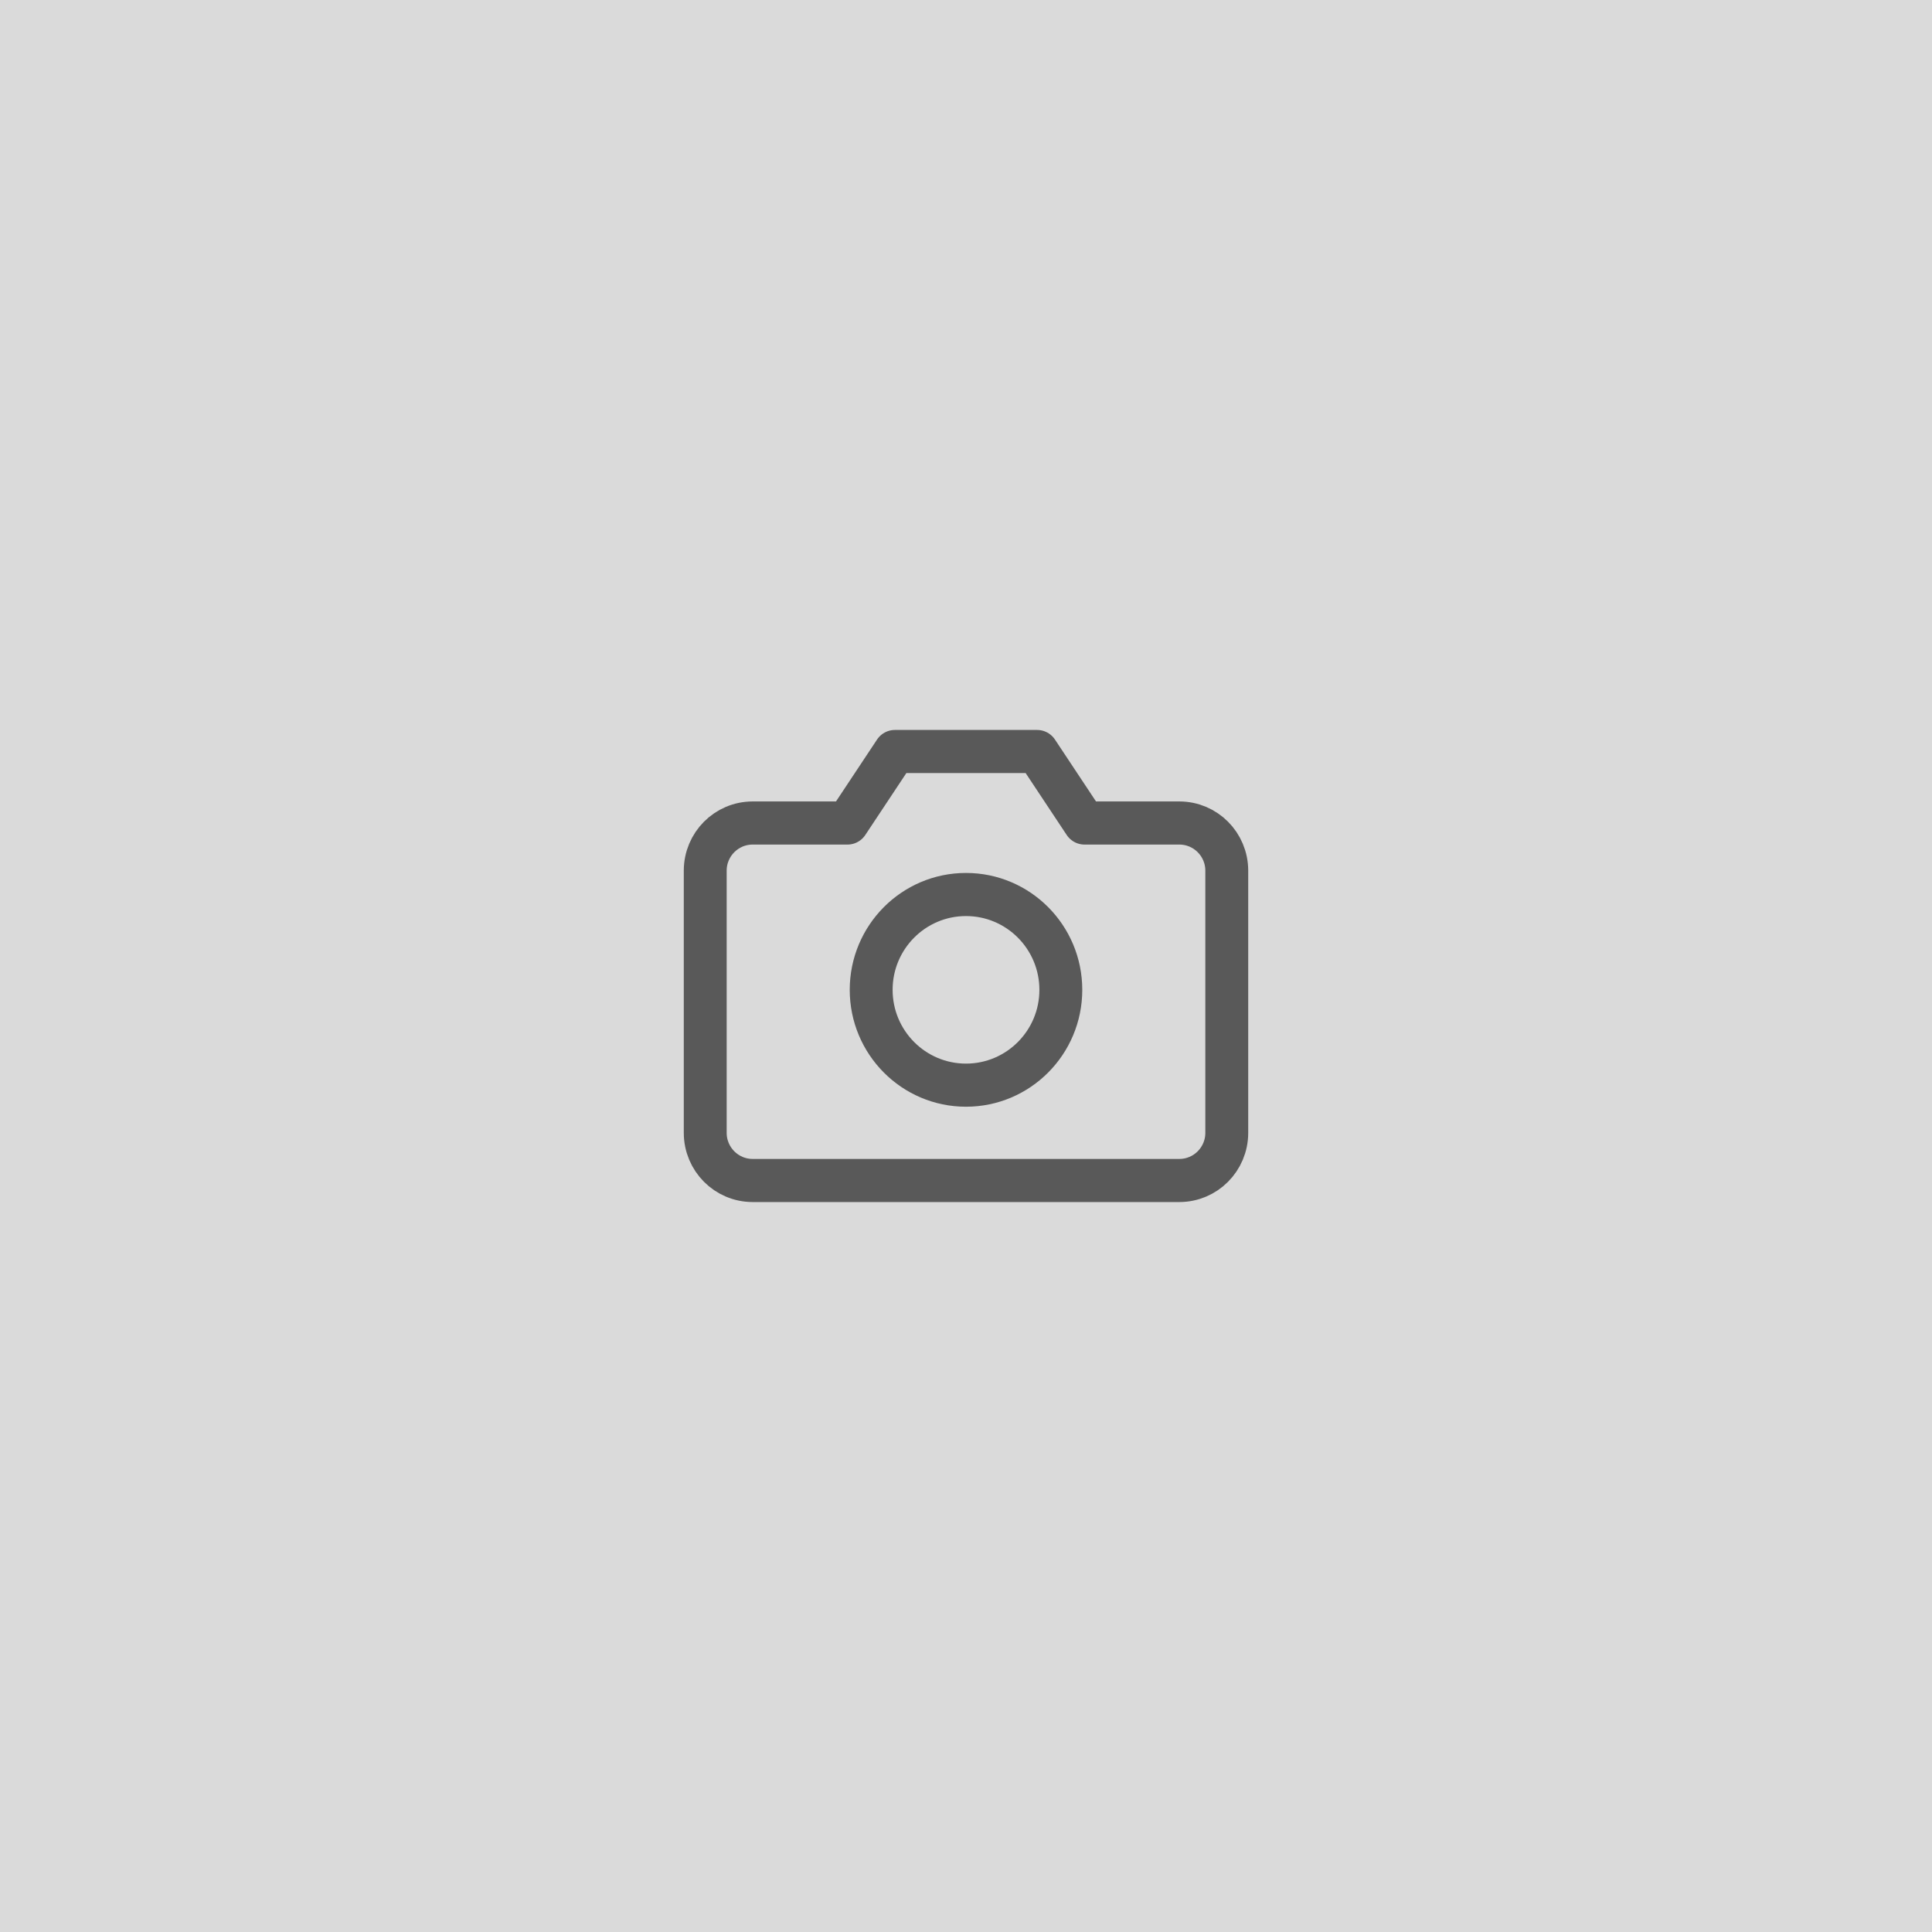
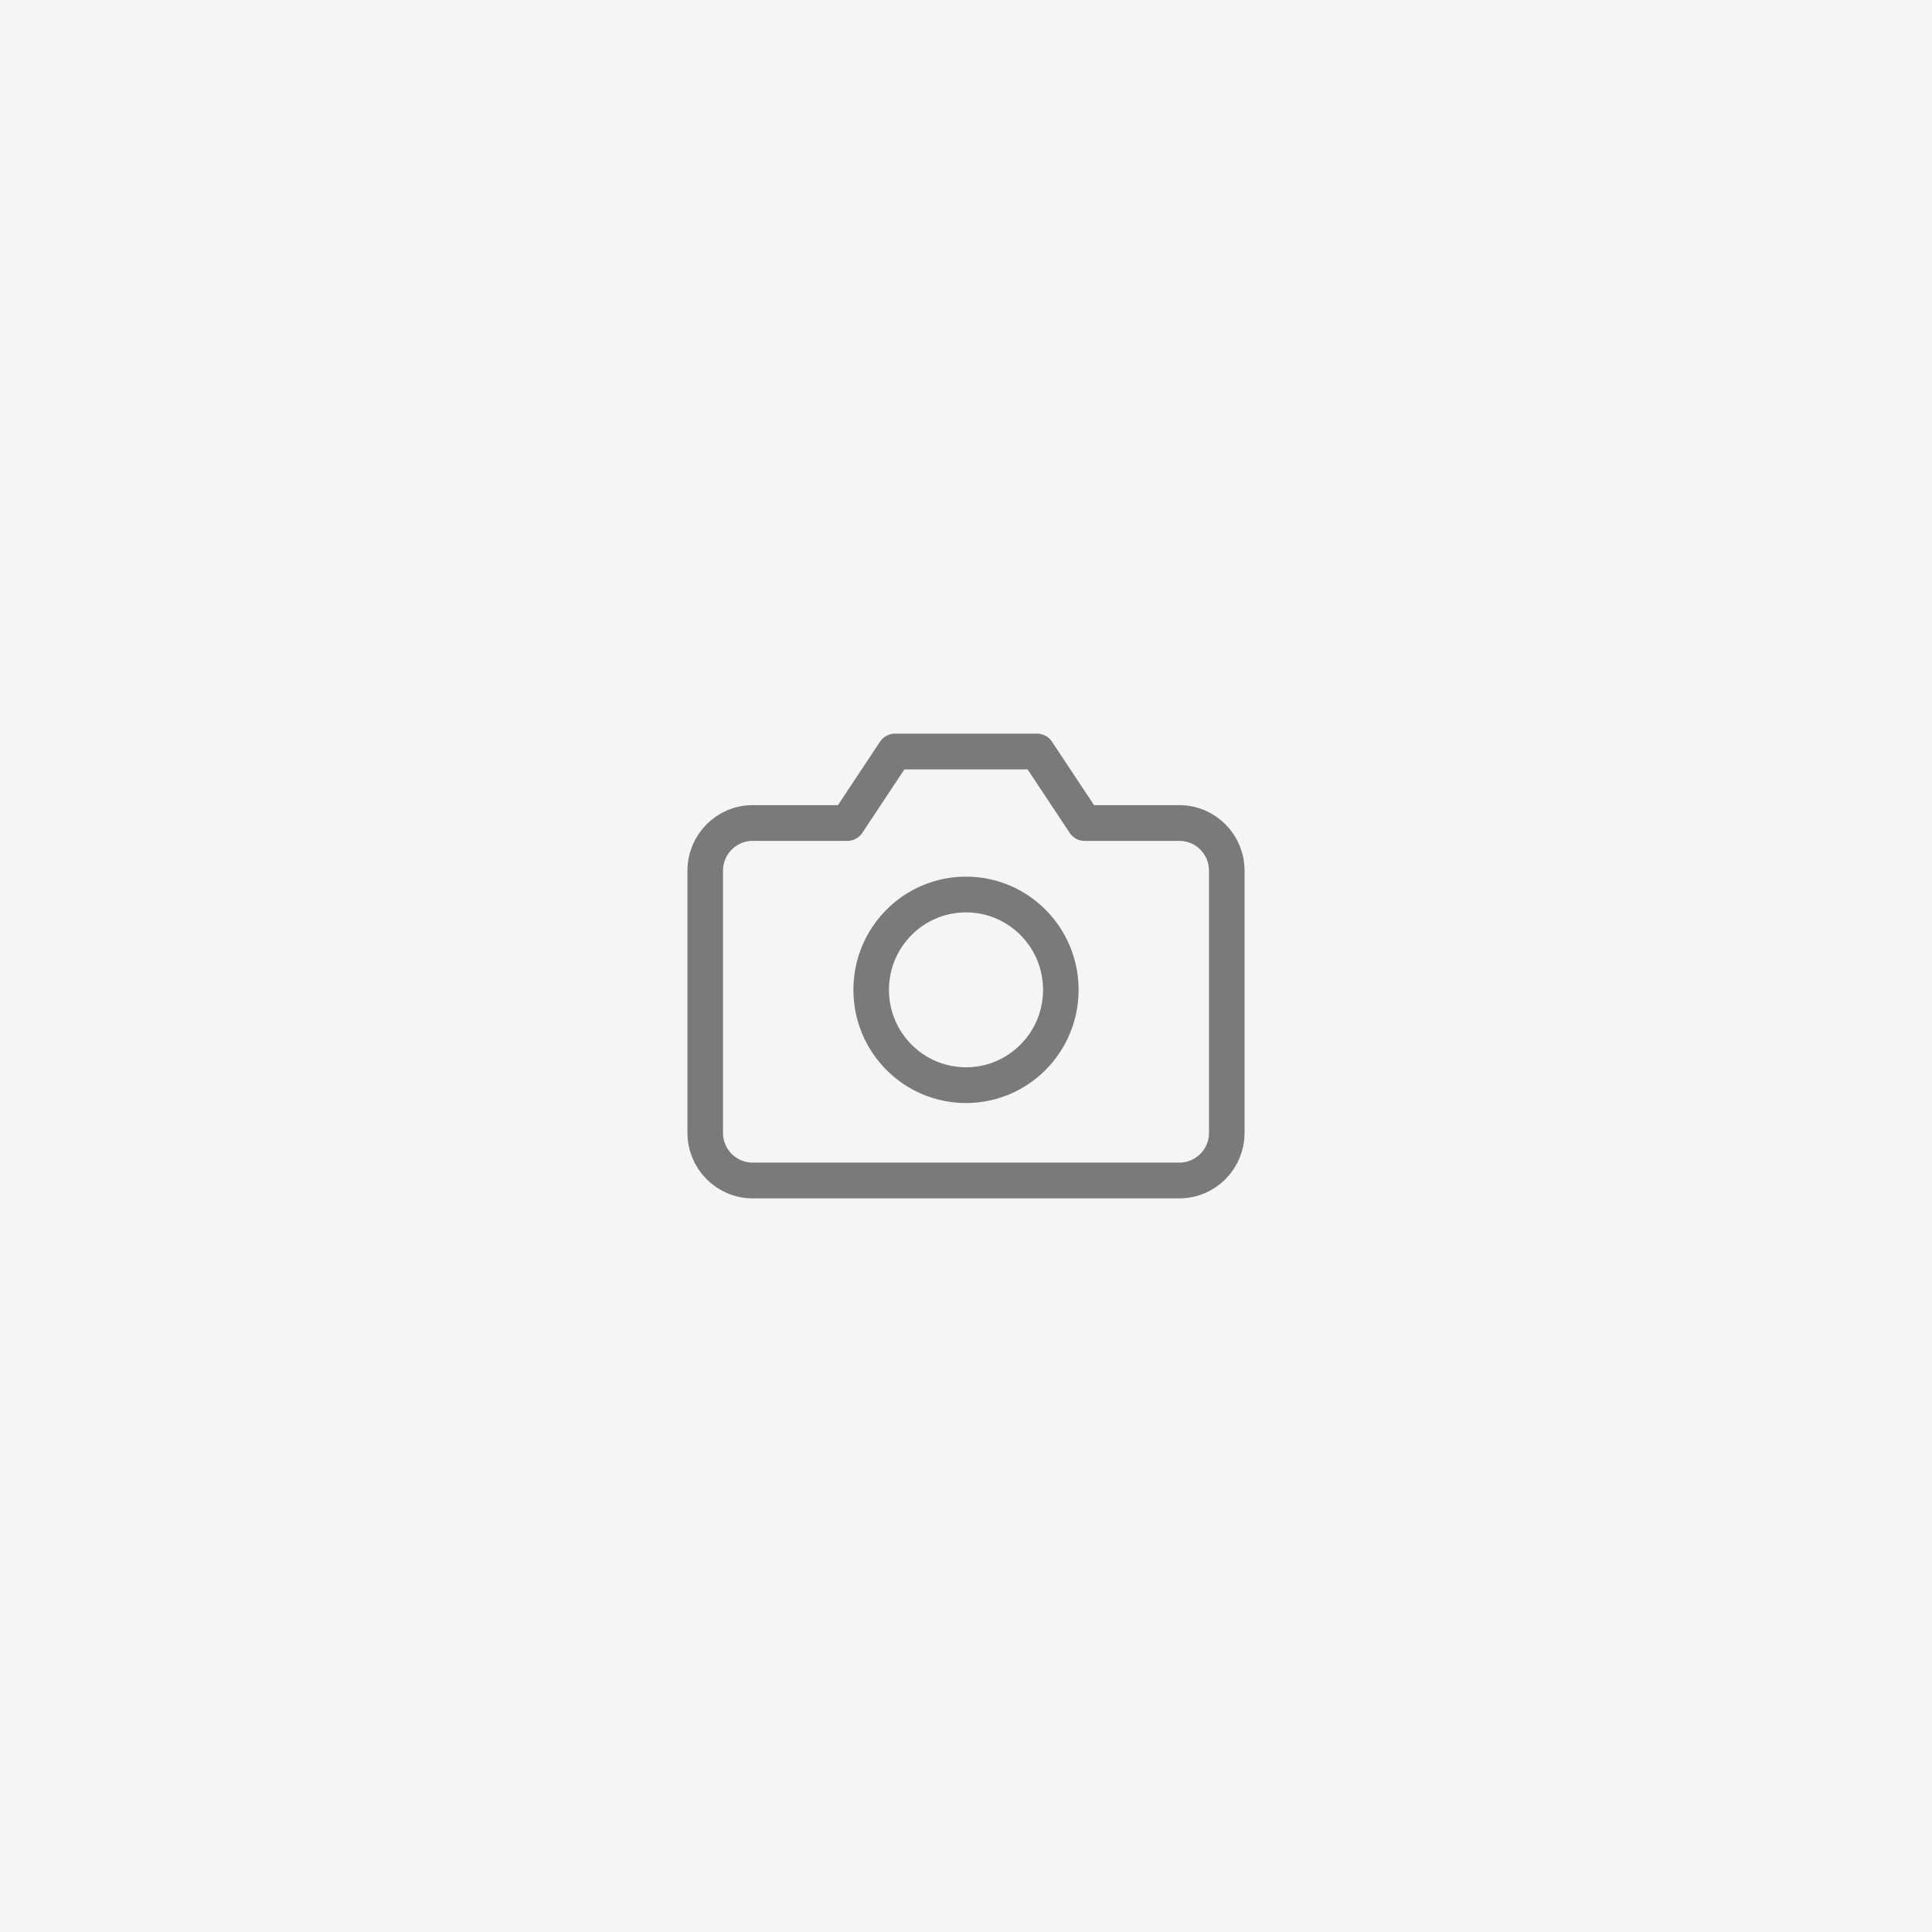
<svg xmlns="http://www.w3.org/2000/svg" width="1000" height="1000" viewBox="0 0 264.583 264.583" version="1.1" id="svg5">
  <defs id="defs2" />
  <g id="layer1">
-     <rect style="fill:#dadada;fill-opacity:1;stroke-width:5.887;stroke-dasharray:none" id="rect2377" width="361.558" height="329.741" x="-46.279" y="-35.674" />
-     <g style="fill:none;stroke:#000000;stroke-width:1.809;stroke-linecap:round;stroke-linejoin:round;stroke-dasharray:none;stroke-opacity:0.59" id="g1906" transform="matrix(3.246555,0,0,3.263728,93.333,93.12694)">
-       <path d="m 23,19 a 2,2 0 0 1 -2,2 H 3 A 2,2 0 0 1 1,19 V 8 A 2,2 0 0 1 3,6 H 7 L 9,3 h 6 l 2,3 h 4 a 2,2 0 0 1 2,2 z" id="path1894" style="stroke:#000000;stroke-width:1.809;stroke-dasharray:none;stroke-opacity:0.59" />
-       <circle cx="12" cy="13" r="4" id="circle1896" style="stroke:#000000;stroke-width:1.809;stroke-dasharray:none;stroke-opacity:0.59" />
+     <rect style="fill:#F5F5F5;fill-opacity:1;stroke-width:0;stroke-dasharray:none" id="rect2377" width="361.558" height="329.741" x="-46.279" y="-35.674" />
+     <g style="fill:none;stroke:#000000;stroke-width:0;stroke-linecap:round;stroke-linejoin:round;stroke-dasharray:none;stroke-opacity:0.59" id="g1906" transform="matrix(3.246555,0,0,3.263728,93.333,93.12694)">
+       <path d="m 23,19 a 2,2 0 0 1 -2,2 H 3 A 2,2 0 0 1 1,19 V 8 A 2,2 0 0 1 3,6 H 7 L 9,3 h 6 l 2,3 h 4 a 2,2 0 0 1 2,2 z" id="path1894" style="stroke:#000000;stroke-width:1.5;stroke-dasharray:none;stroke-opacity:0.5" />
+       <circle cx="12" cy="13" r="4" id="circle1896" style="stroke:#000000;stroke-width:1.5;stroke-dasharray:none;stroke-opacity:0.5" />
    </g>
  </g>
</svg>
